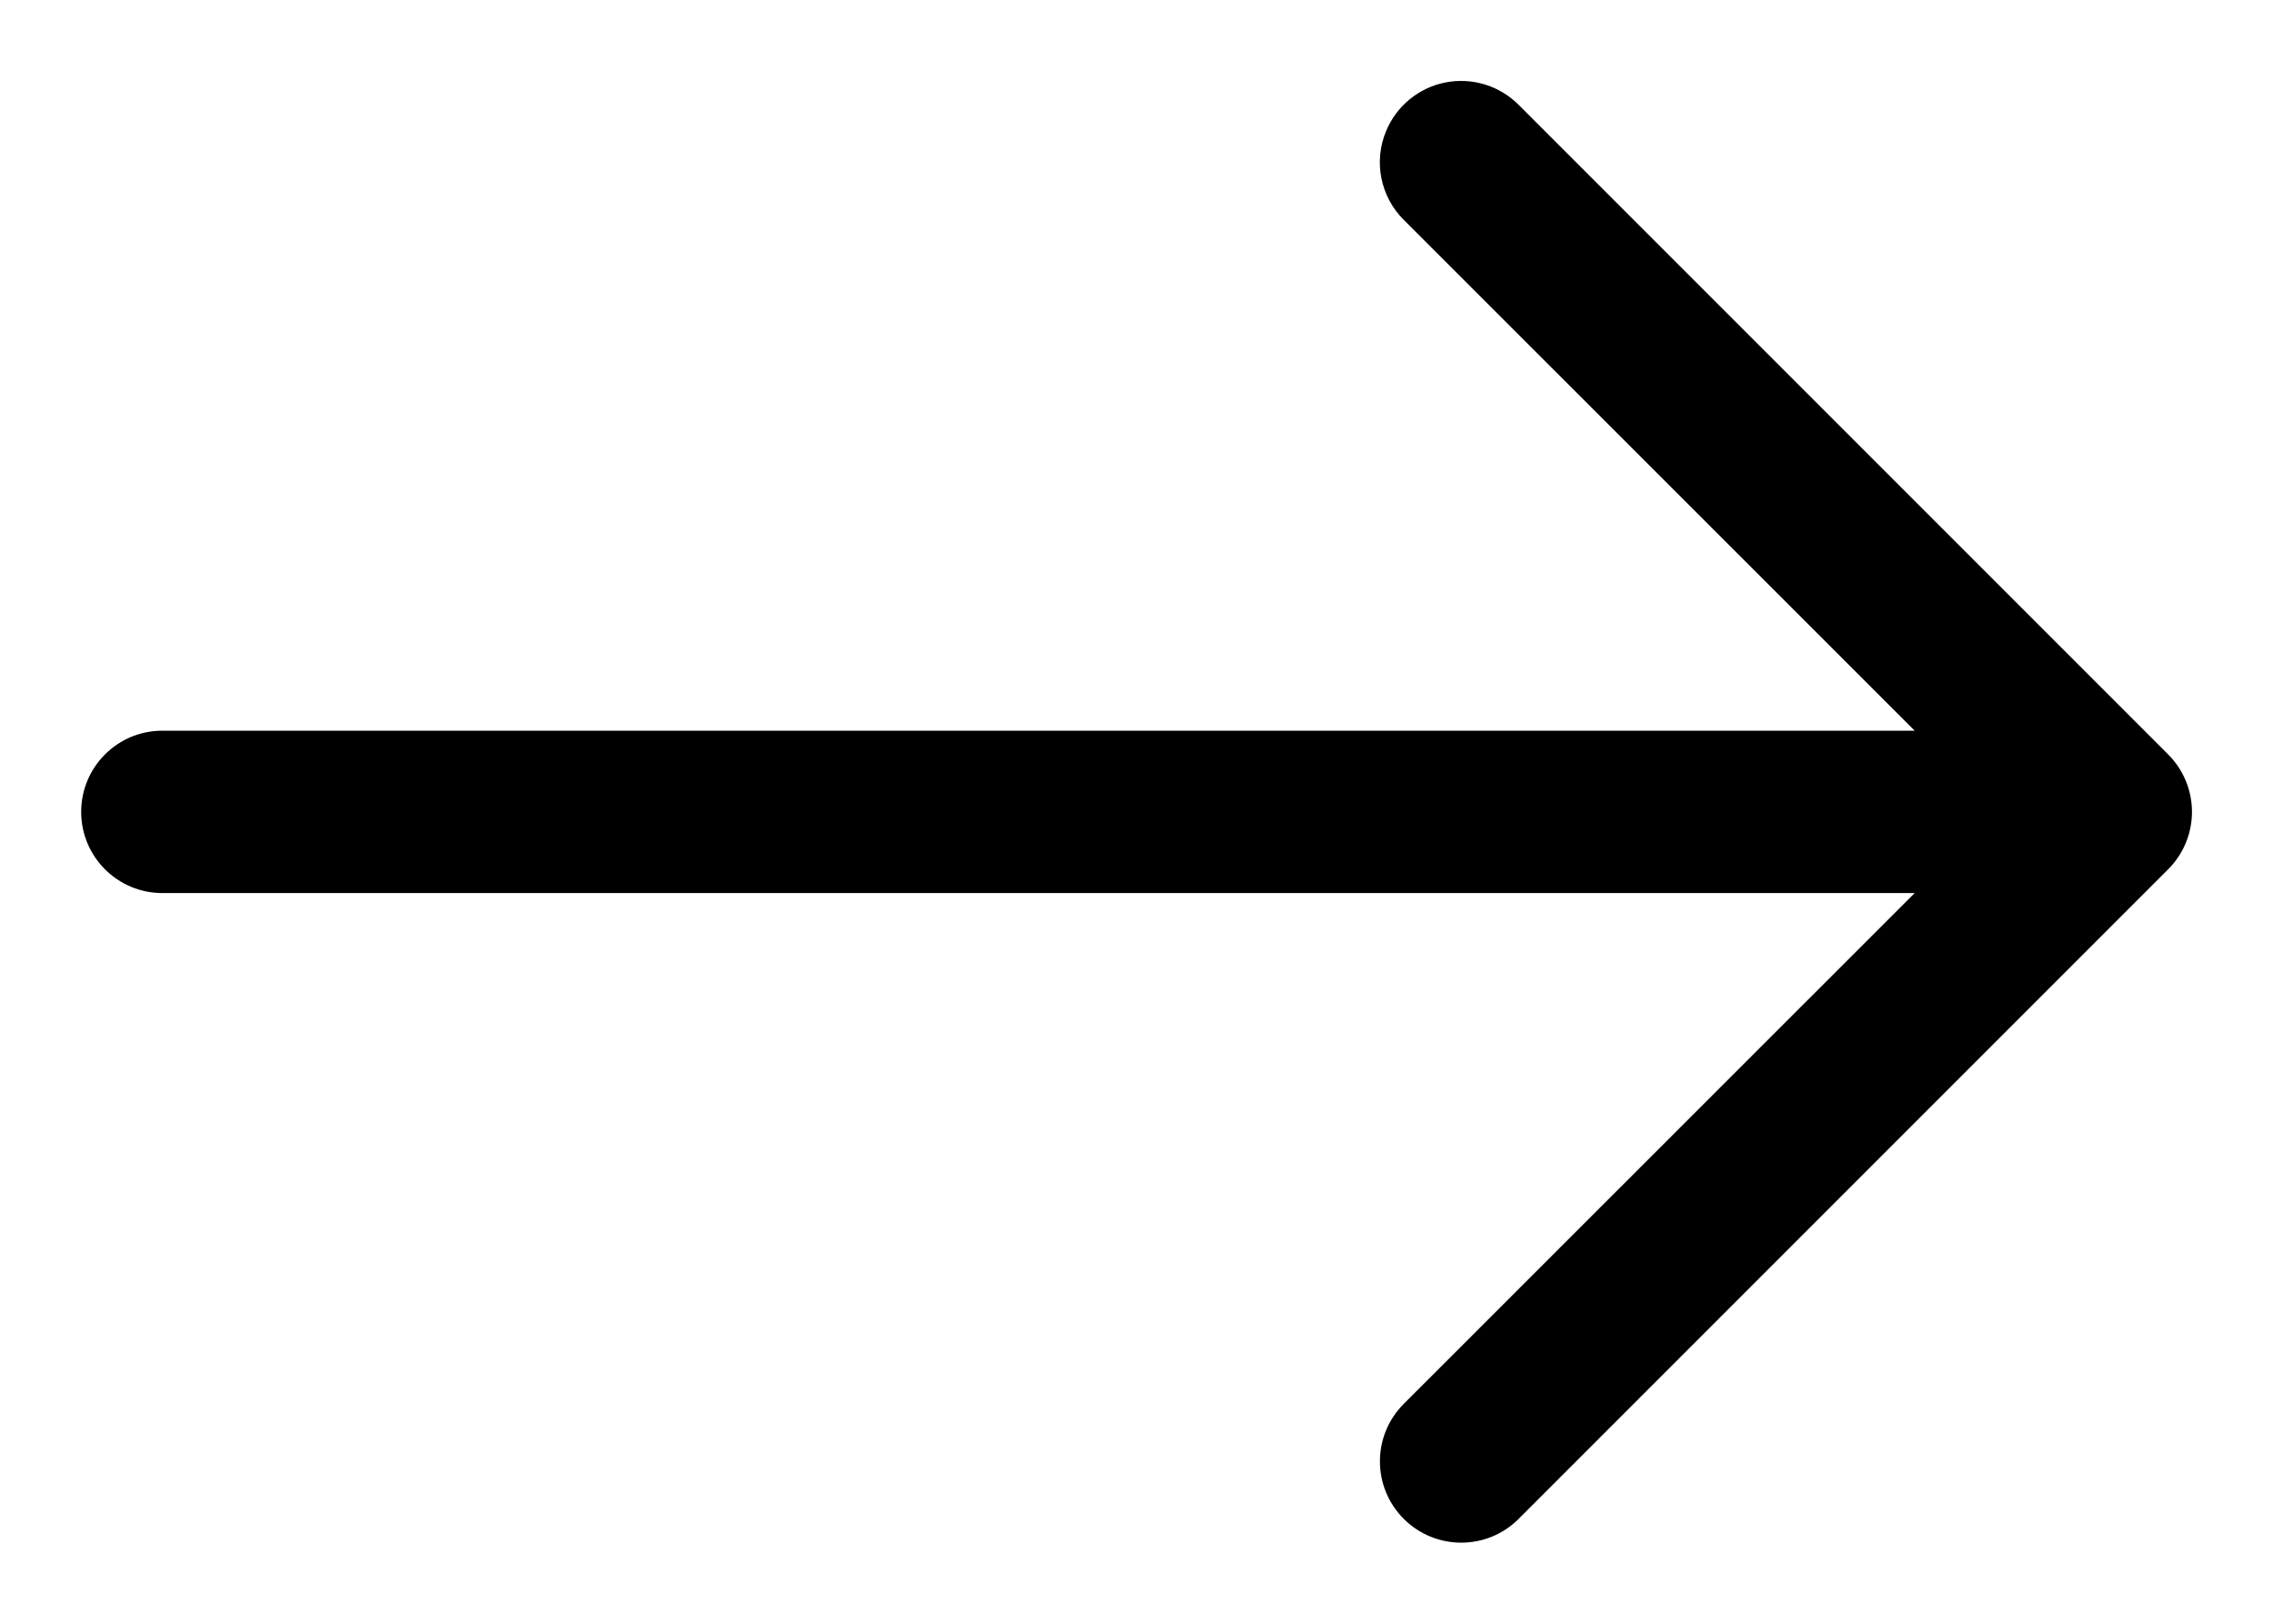
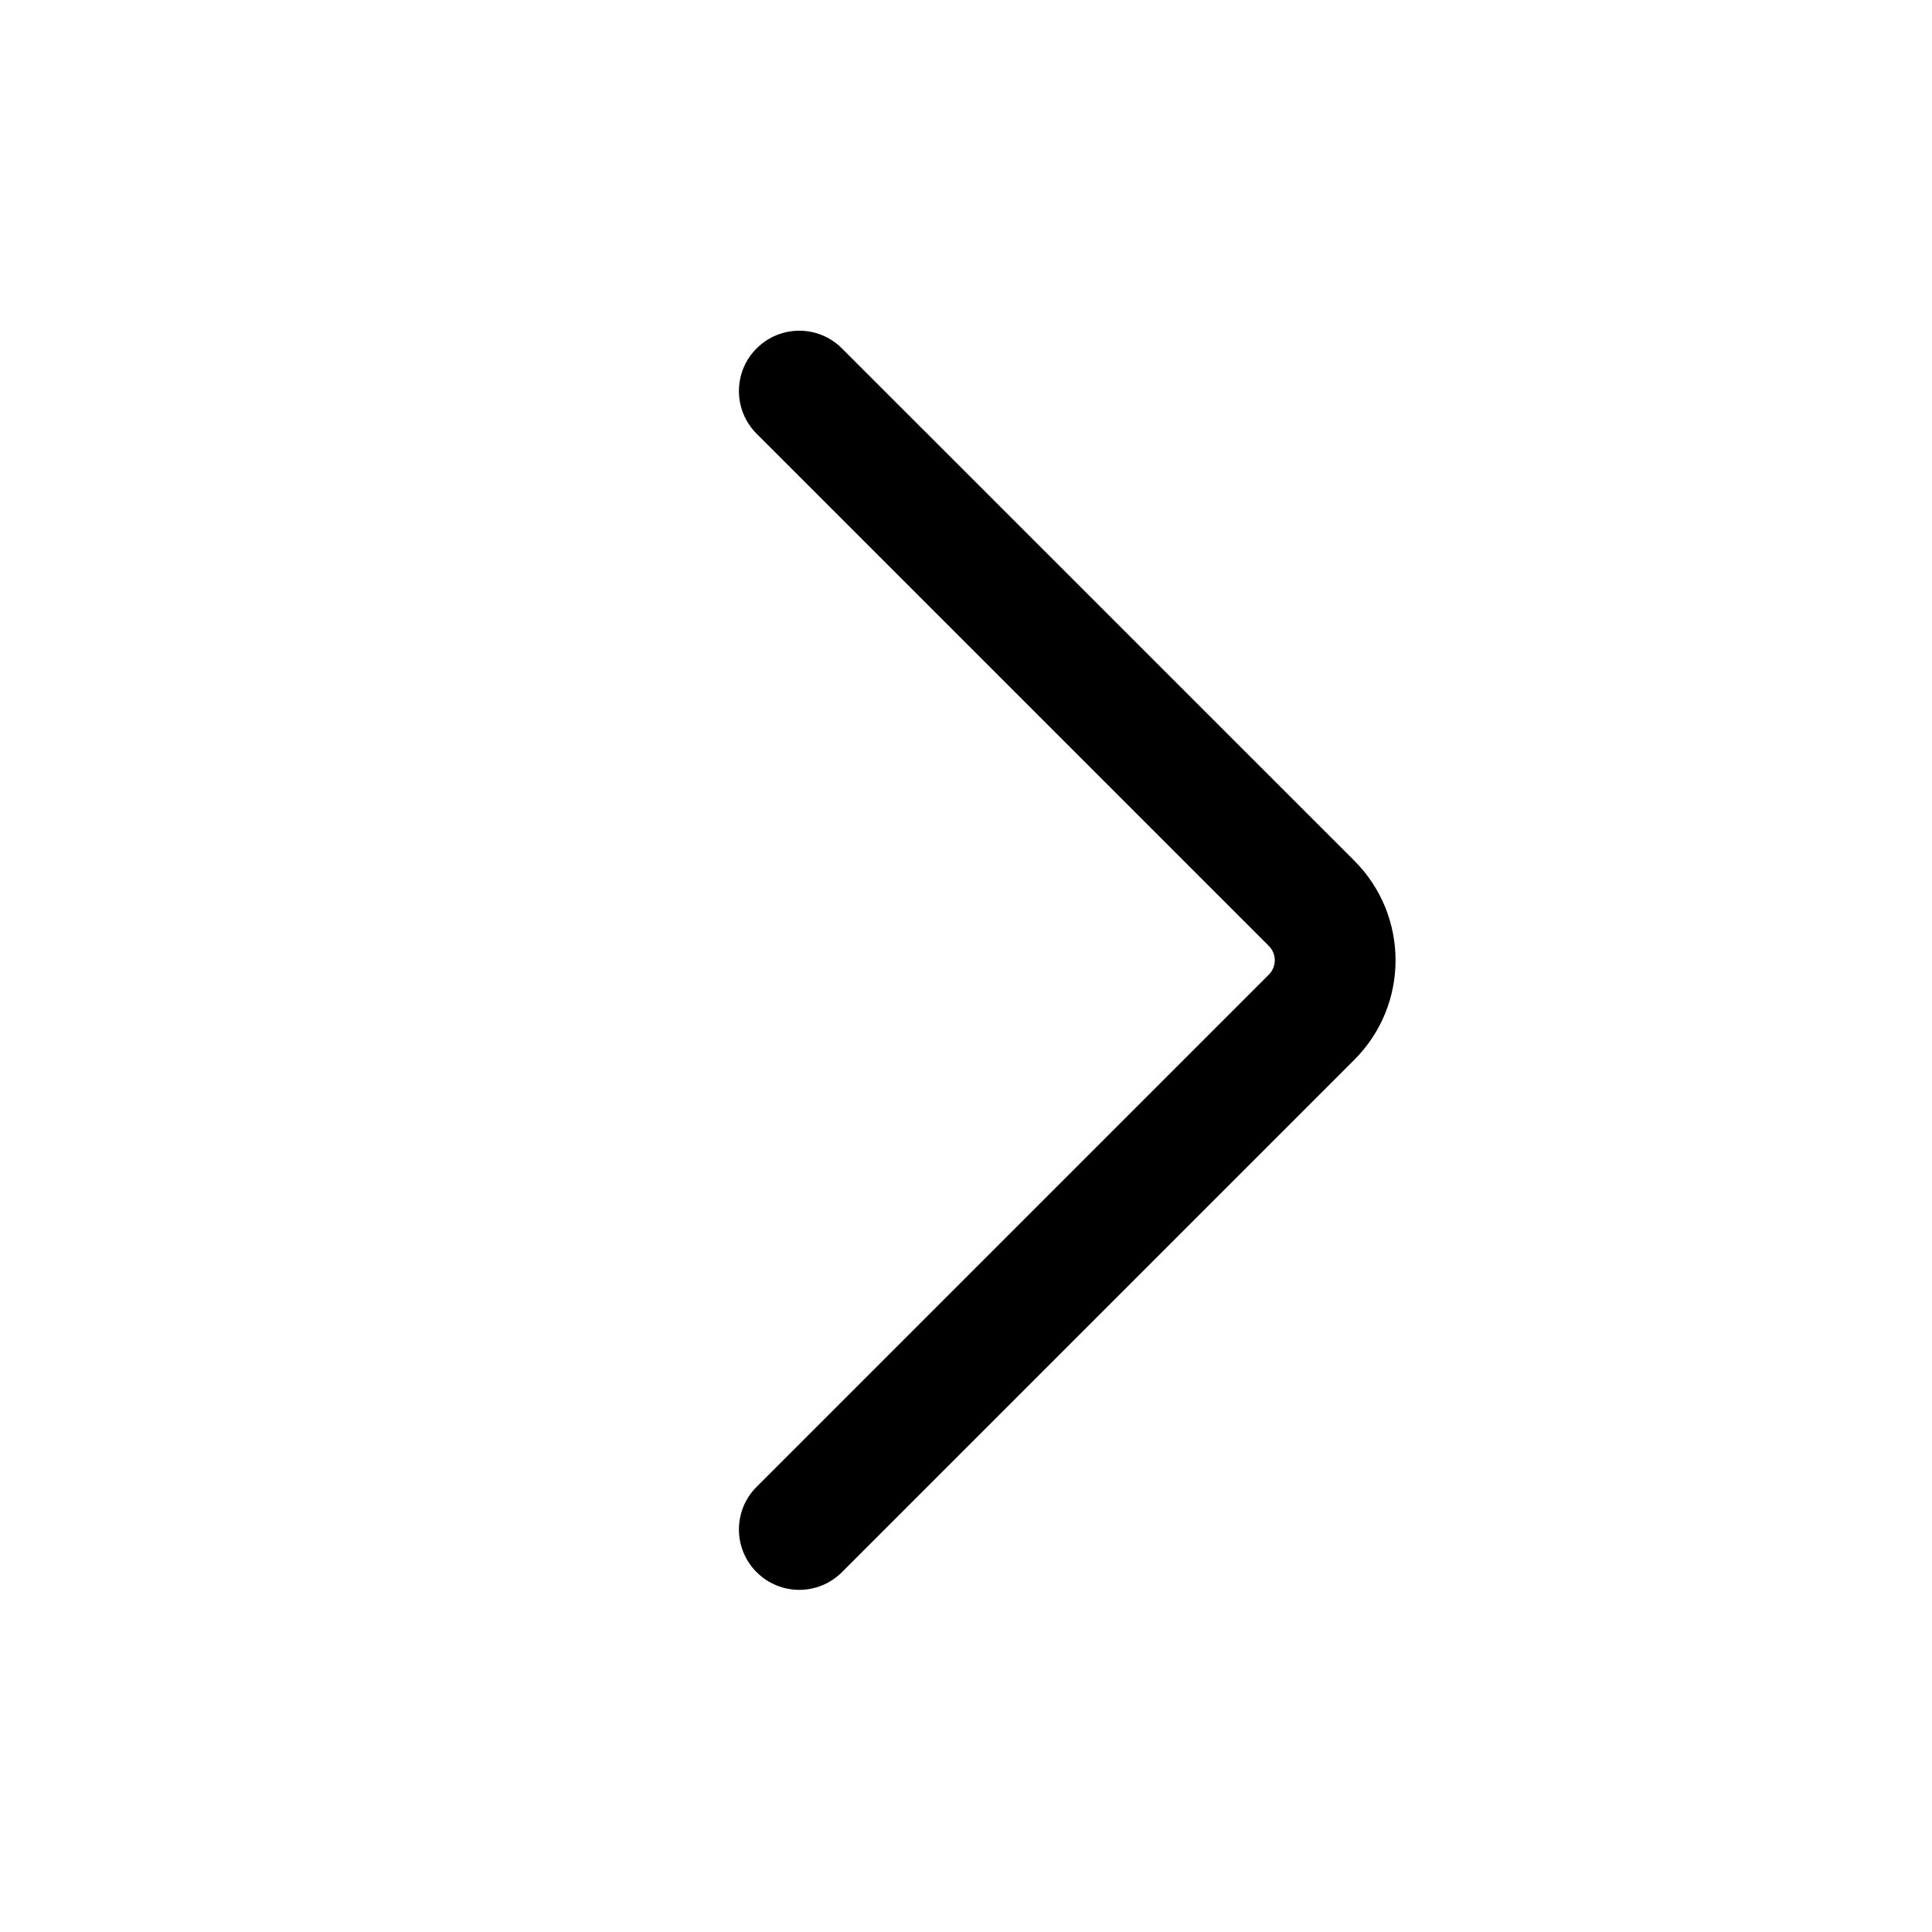
- <svg xmlns="http://www.w3.org/2000/svg" fill="none" class="icon icon-arrow" viewBox="0 0 14 10">
-   <path fill="currentColor" fill-rule="evenodd" d="M8.537.808a.5.5 0 0 1 .817-.162l4 4a.5.5 0 0 1 0 .708l-4 4a.5.5 0 1 1-.708-.708L11.793 5.5H1a.5.5 0 0 1 0-1h10.793L8.646 1.354a.5.5 0 0 1-.109-.546" clip-rule="evenodd" />
+ <svg xmlns="http://www.w3.org/2000/svg" width="15px" height="15px" fill="none" viewBox="0 0 24 24">
+   <g id="SVGRepo_bgCarrier" stroke-width="0" />
+   <g id="SVGRepo_tracerCarrier" stroke-linecap="round" stroke-linejoin="round" />
+   <g id="SVGRepo_iconCarrier">
+     <path fill-rule="evenodd" clip-rule="evenodd" d="M9.399 4.328C9.692 4.035 10.166 4.035 10.459 4.328L16.823 10.691C17.507 11.375 17.507 12.483 16.823 13.166L10.459 19.53C10.166 19.823 9.692 19.823 9.399 19.53C9.106 19.237 9.106 18.762 9.399 18.47L15.763 12.106C15.86 12.008 15.86 11.85 15.763 11.752L9.399 5.388C9.106 5.095 9.106 4.62 9.399 4.328Z" fill="#000000" />
+   </g>
</svg>
